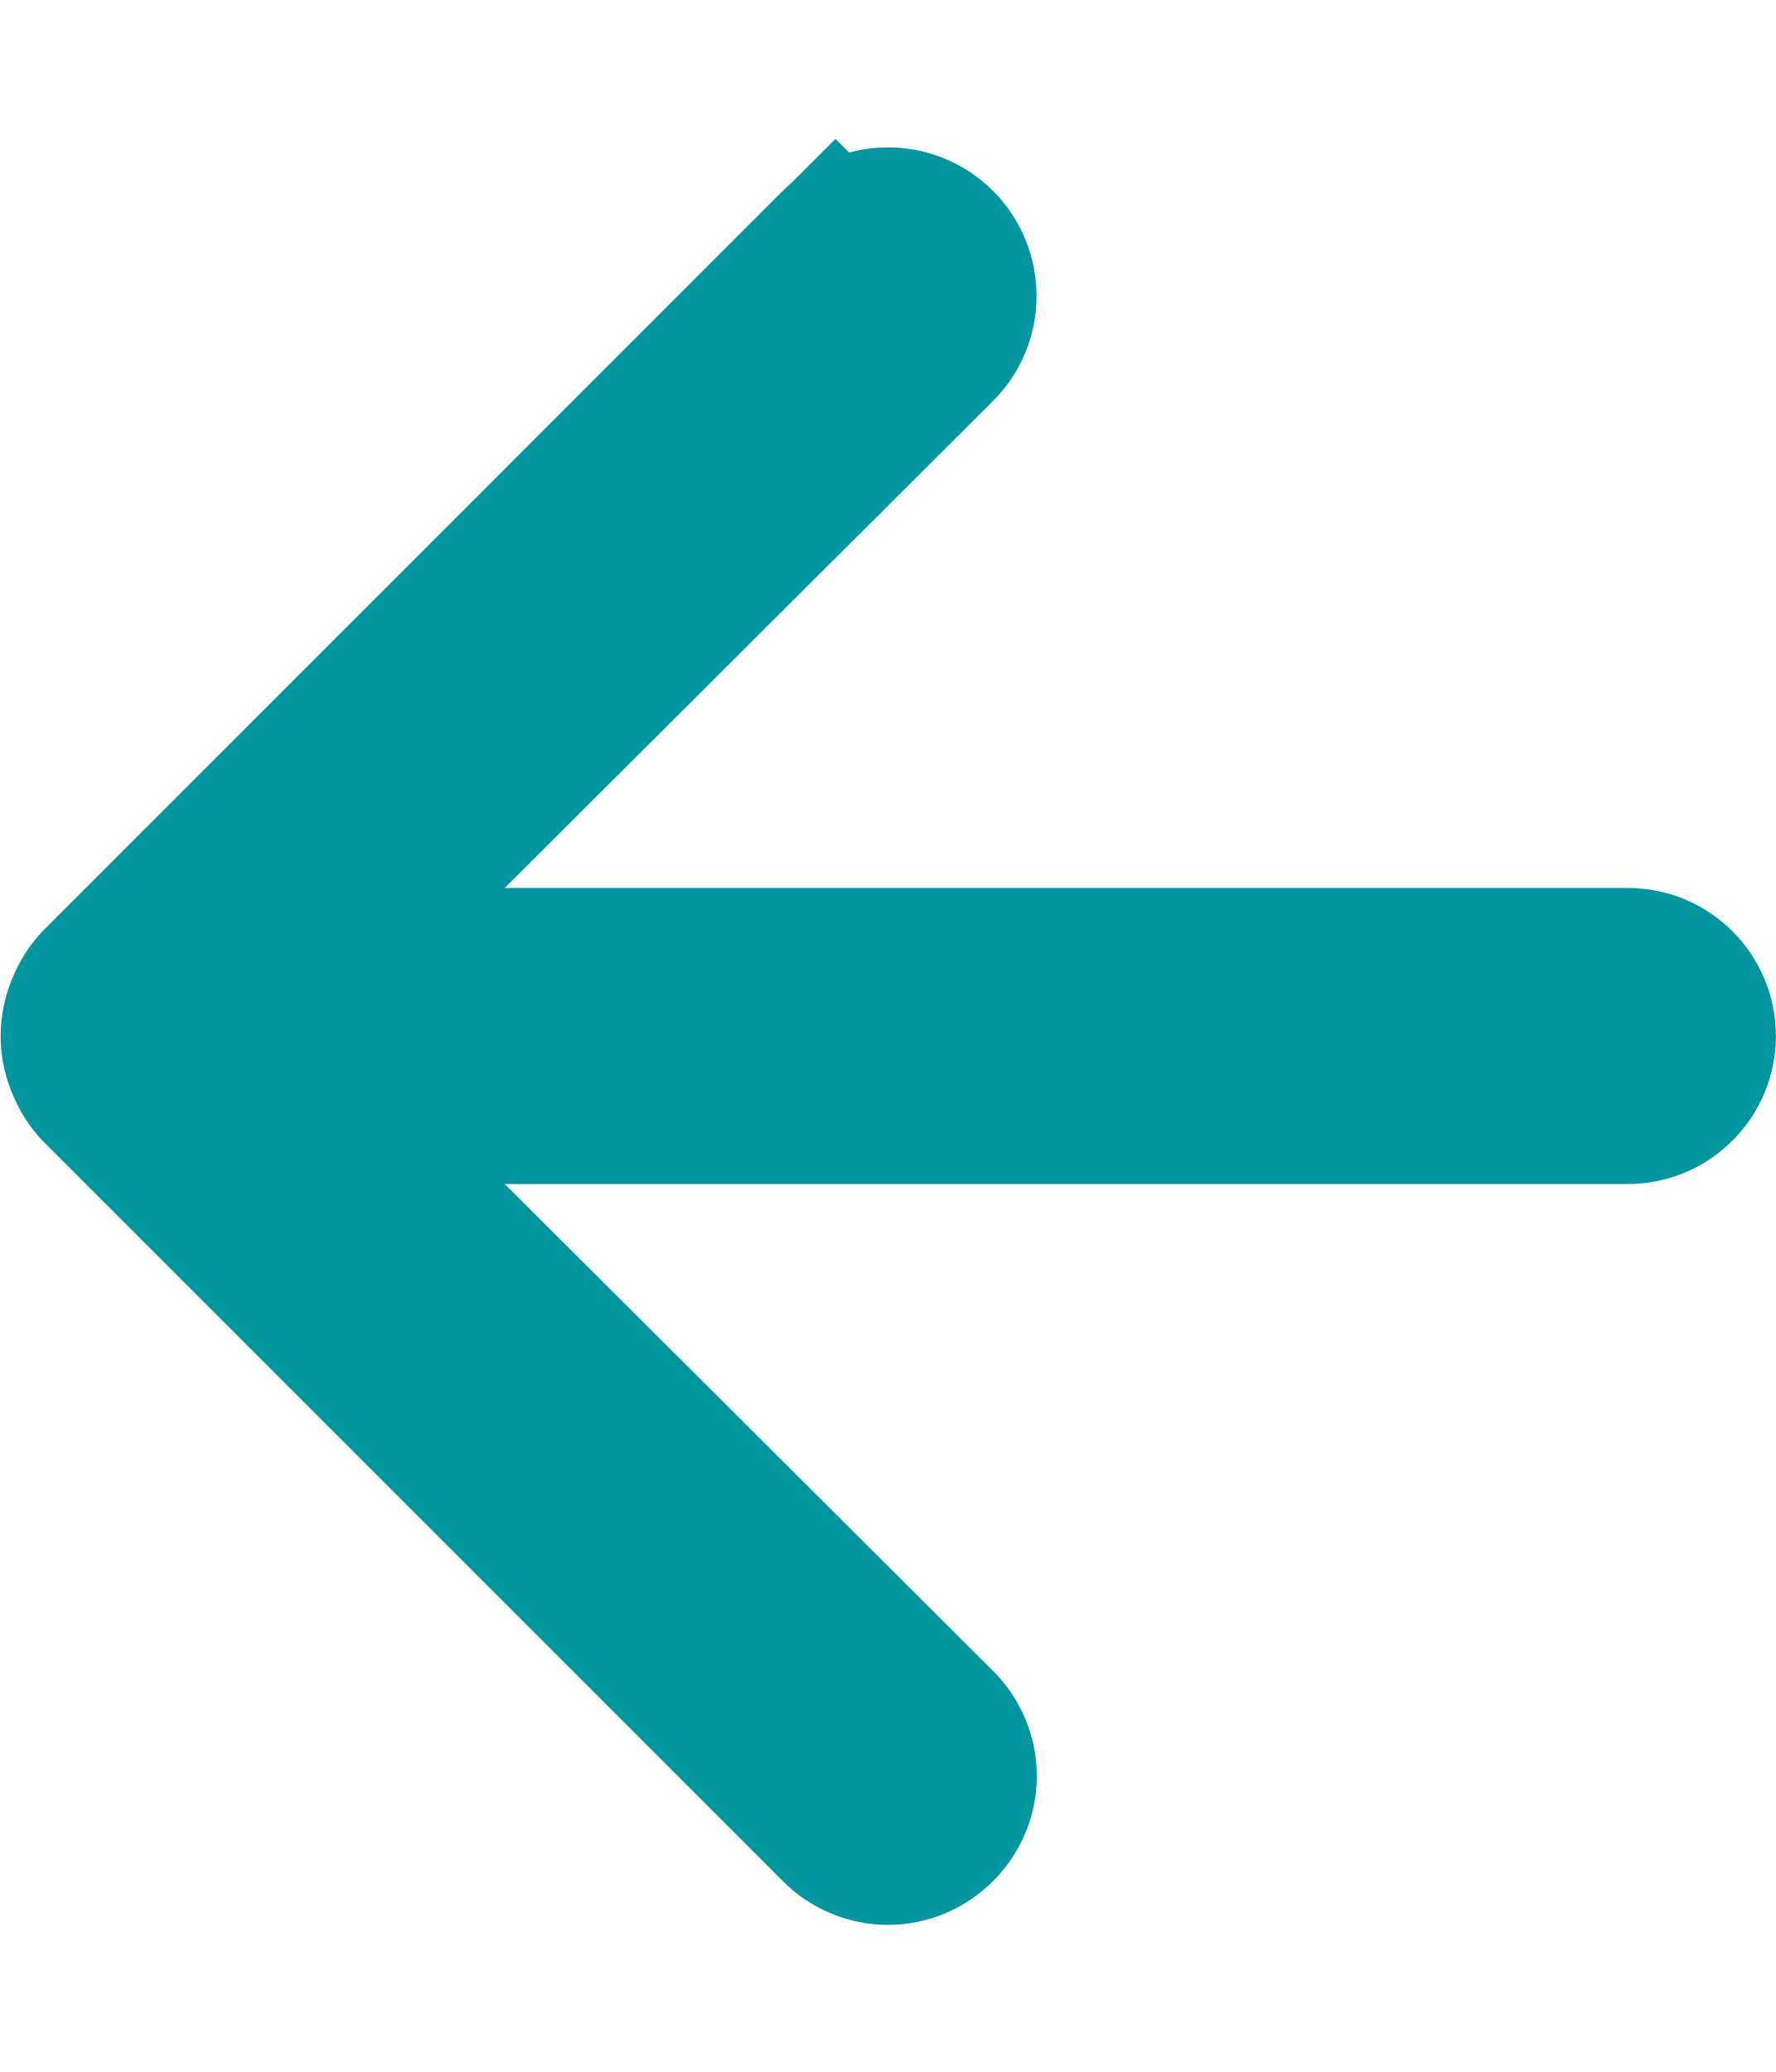
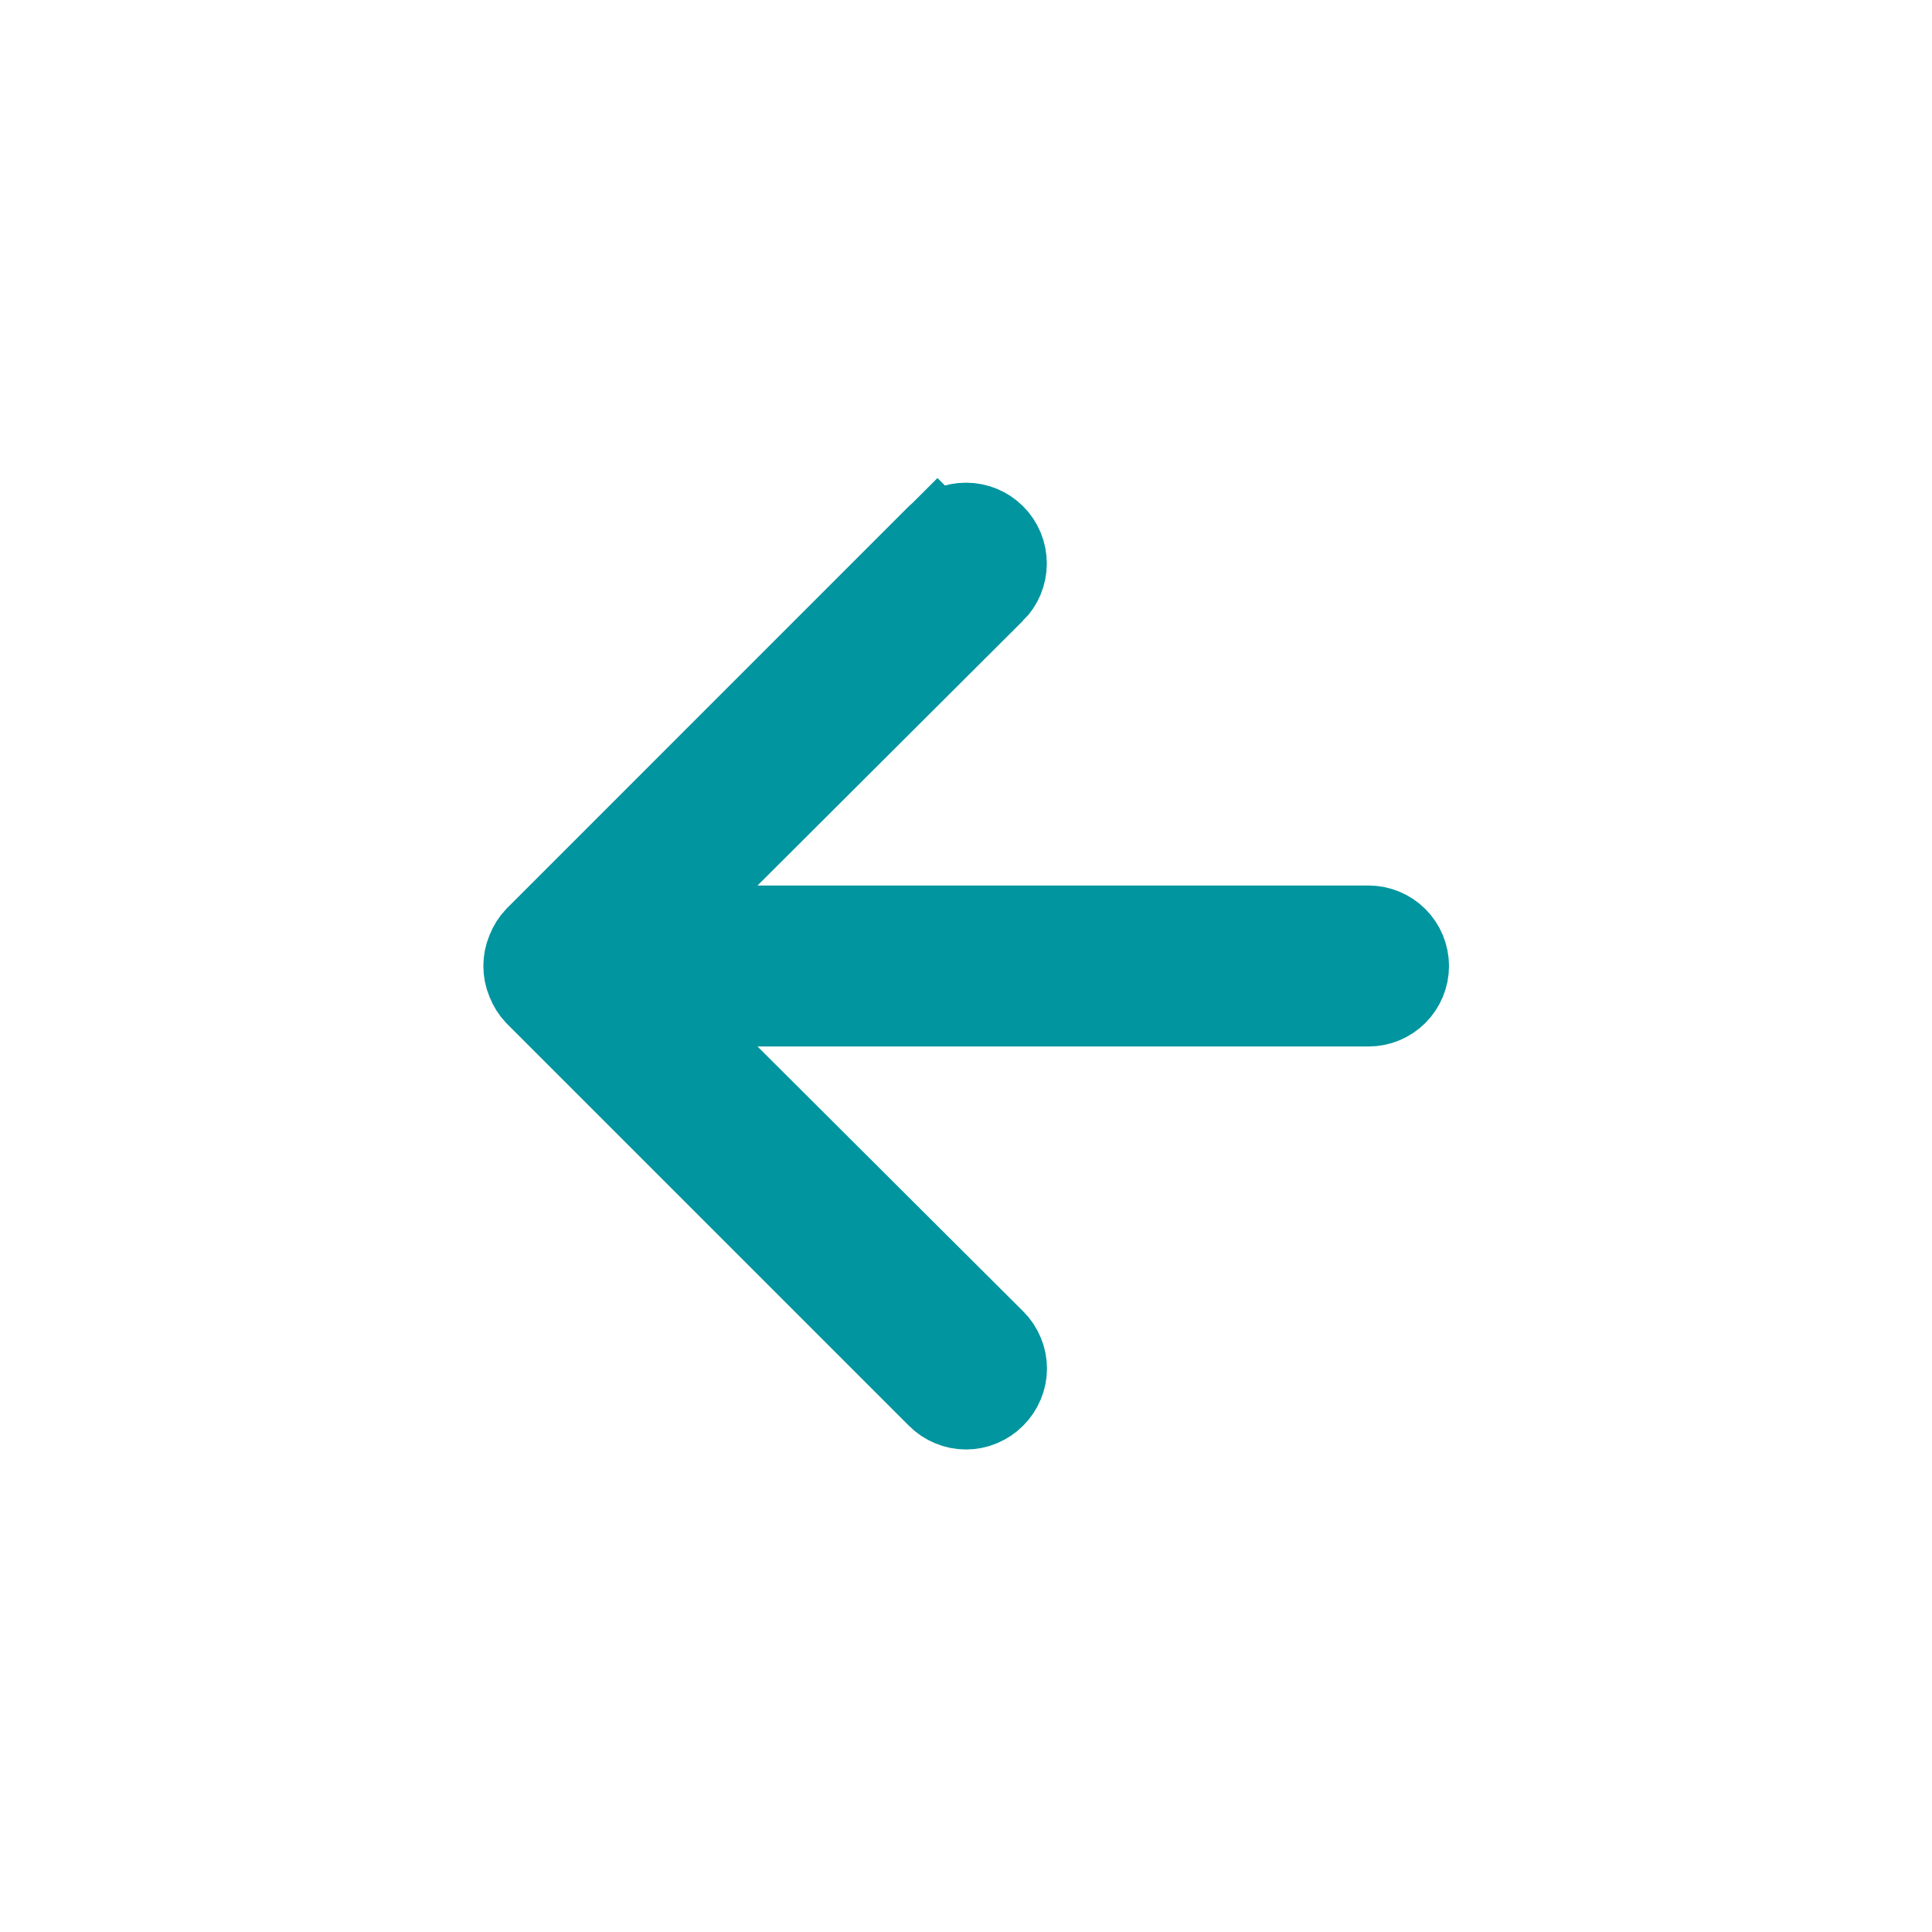
- <svg xmlns="http://www.w3.org/2000/svg" width="12" height="14" viewBox="0 0 12 14" fill="none">
-   <path d="M3.057 5.646L2.2 6.5H3.41H11C11.133 6.5 11.26 6.553 11.353 6.646C11.447 6.74 11.5 6.867 11.5 7C11.5 7.133 11.447 7.26 11.353 7.353C11.26 7.447 11.133 7.5 11 7.5H3.41H2.2L3.057 8.354L6.357 11.644L6.358 11.645C6.405 11.691 6.442 11.747 6.467 11.808C6.493 11.869 6.506 11.934 6.506 12C6.506 12.066 6.493 12.131 6.467 12.192C6.442 12.253 6.405 12.309 6.358 12.355L6.358 12.355L6.355 12.358C6.308 12.405 6.253 12.442 6.192 12.467C6.131 12.493 6.066 12.506 6 12.506C5.934 12.506 5.869 12.493 5.808 12.467C5.747 12.442 5.691 12.405 5.645 12.358L5.643 12.356L0.648 7.361C0.604 7.314 0.569 7.259 0.546 7.199L0.546 7.199L0.542 7.19C0.492 7.068 0.492 6.932 0.542 6.81L0.542 6.81L0.546 6.801C0.569 6.741 0.604 6.686 0.648 6.639L5.643 1.643L5.292 1.292L5.643 1.643C5.738 1.549 5.866 1.496 6 1.496C6.134 1.496 6.262 1.549 6.356 1.643C6.451 1.738 6.504 1.866 6.504 2C6.504 2.134 6.451 2.262 6.356 2.356C6.356 2.356 6.356 2.356 6.356 2.356L3.057 5.646Z" fill="#01959F" stroke="#01959F" />
+ <svg xmlns="http://www.w3.org/2000/svg" width="24" height="24" viewBox="0 0 24 24" fill="none">
+   <path d="M9.057 10.646L8.2 11.5H9.41H17C17.133 11.5 17.26 11.553 17.353 11.646C17.447 11.74 17.5 11.867 17.5 12C17.5 12.133 17.447 12.26 17.353 12.354C17.26 12.447 17.133 12.5 17 12.5H9.41H8.2L9.057 13.354L12.357 16.644L12.358 16.645C12.405 16.691 12.442 16.747 12.467 16.808C12.493 16.869 12.506 16.934 12.506 17C12.506 17.066 12.493 17.131 12.467 17.192C12.442 17.253 12.405 17.308 12.358 17.355L12.358 17.355L12.355 17.358C12.308 17.405 12.253 17.442 12.192 17.467C12.131 17.493 12.066 17.506 12 17.506C11.934 17.506 11.868 17.493 11.808 17.467C11.747 17.442 11.691 17.405 11.645 17.358L11.643 17.356L6.648 12.361C6.604 12.314 6.569 12.259 6.546 12.199L6.546 12.199L6.542 12.19C6.492 12.068 6.492 11.932 6.542 11.81L6.542 11.81L6.546 11.801C6.569 11.741 6.604 11.686 6.648 11.639L11.643 6.643L11.292 6.292L11.643 6.643C11.738 6.549 11.866 6.496 12 6.496C12.134 6.496 12.262 6.549 12.356 6.643C12.451 6.738 12.504 6.866 12.504 7C12.504 7.134 12.451 7.262 12.357 7.356C12.356 7.356 12.356 7.356 12.356 7.356L9.057 10.646Z" fill="#01959F" stroke="#01959F" />
</svg>
